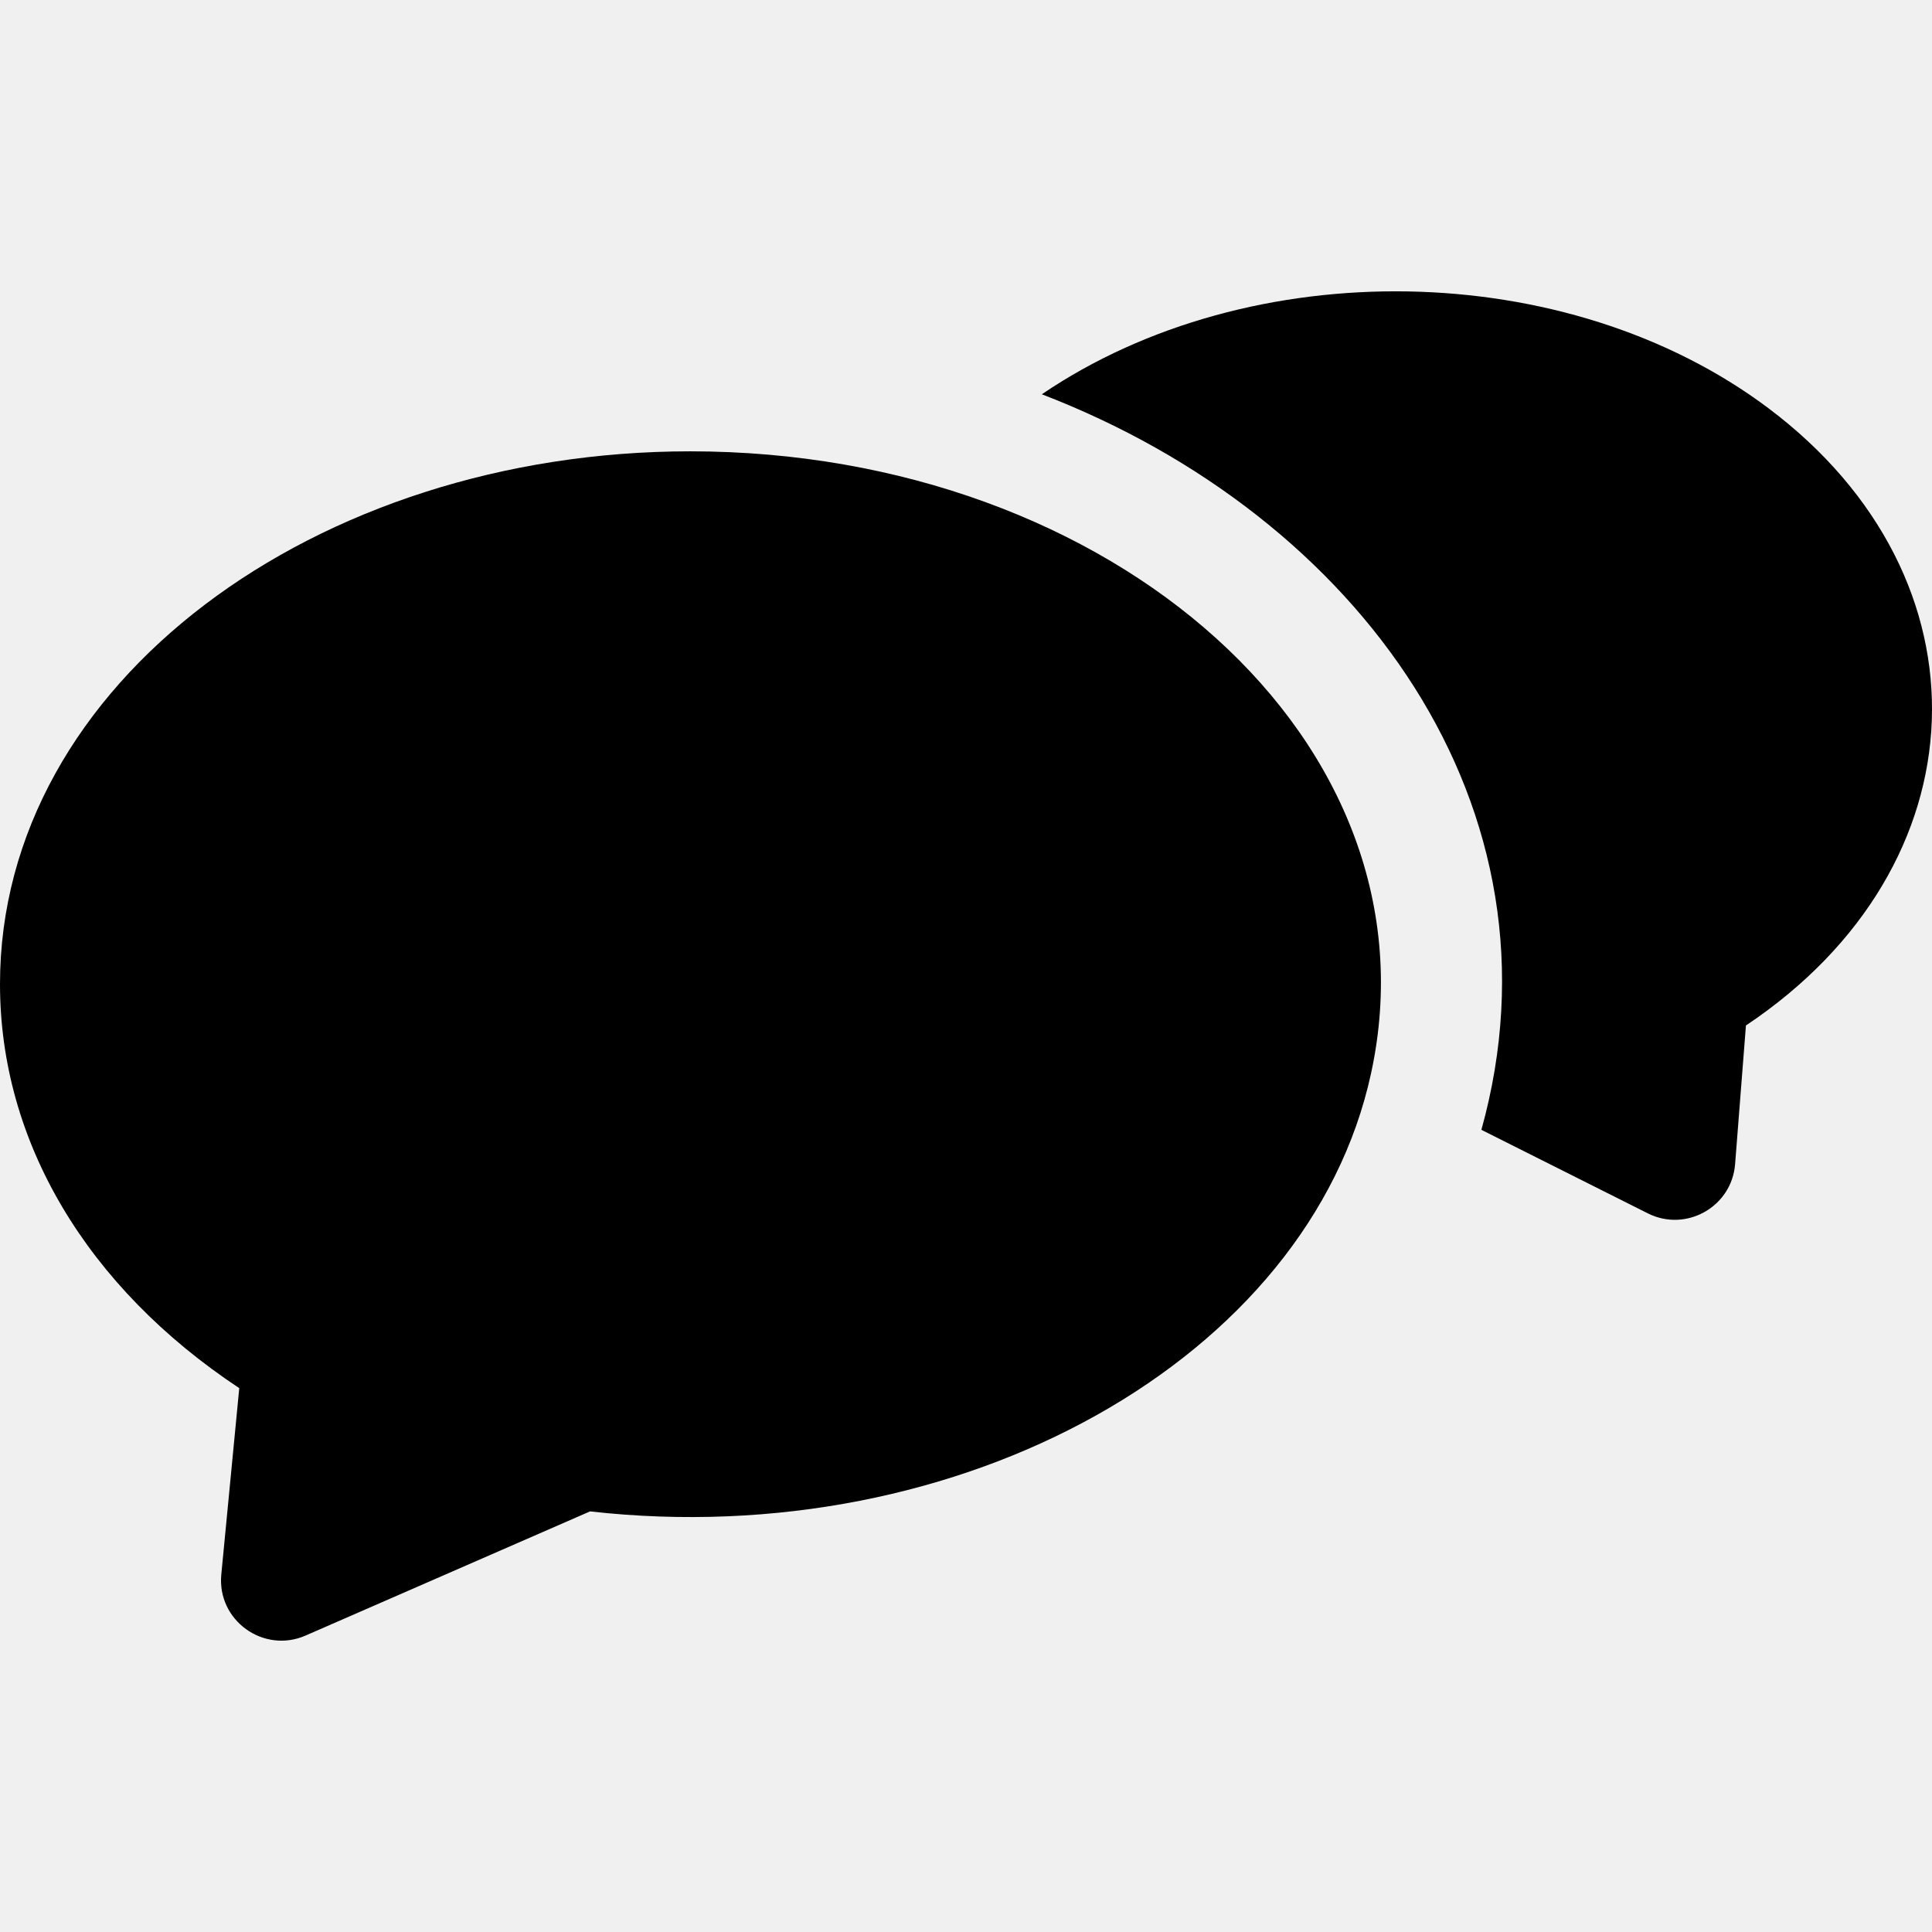
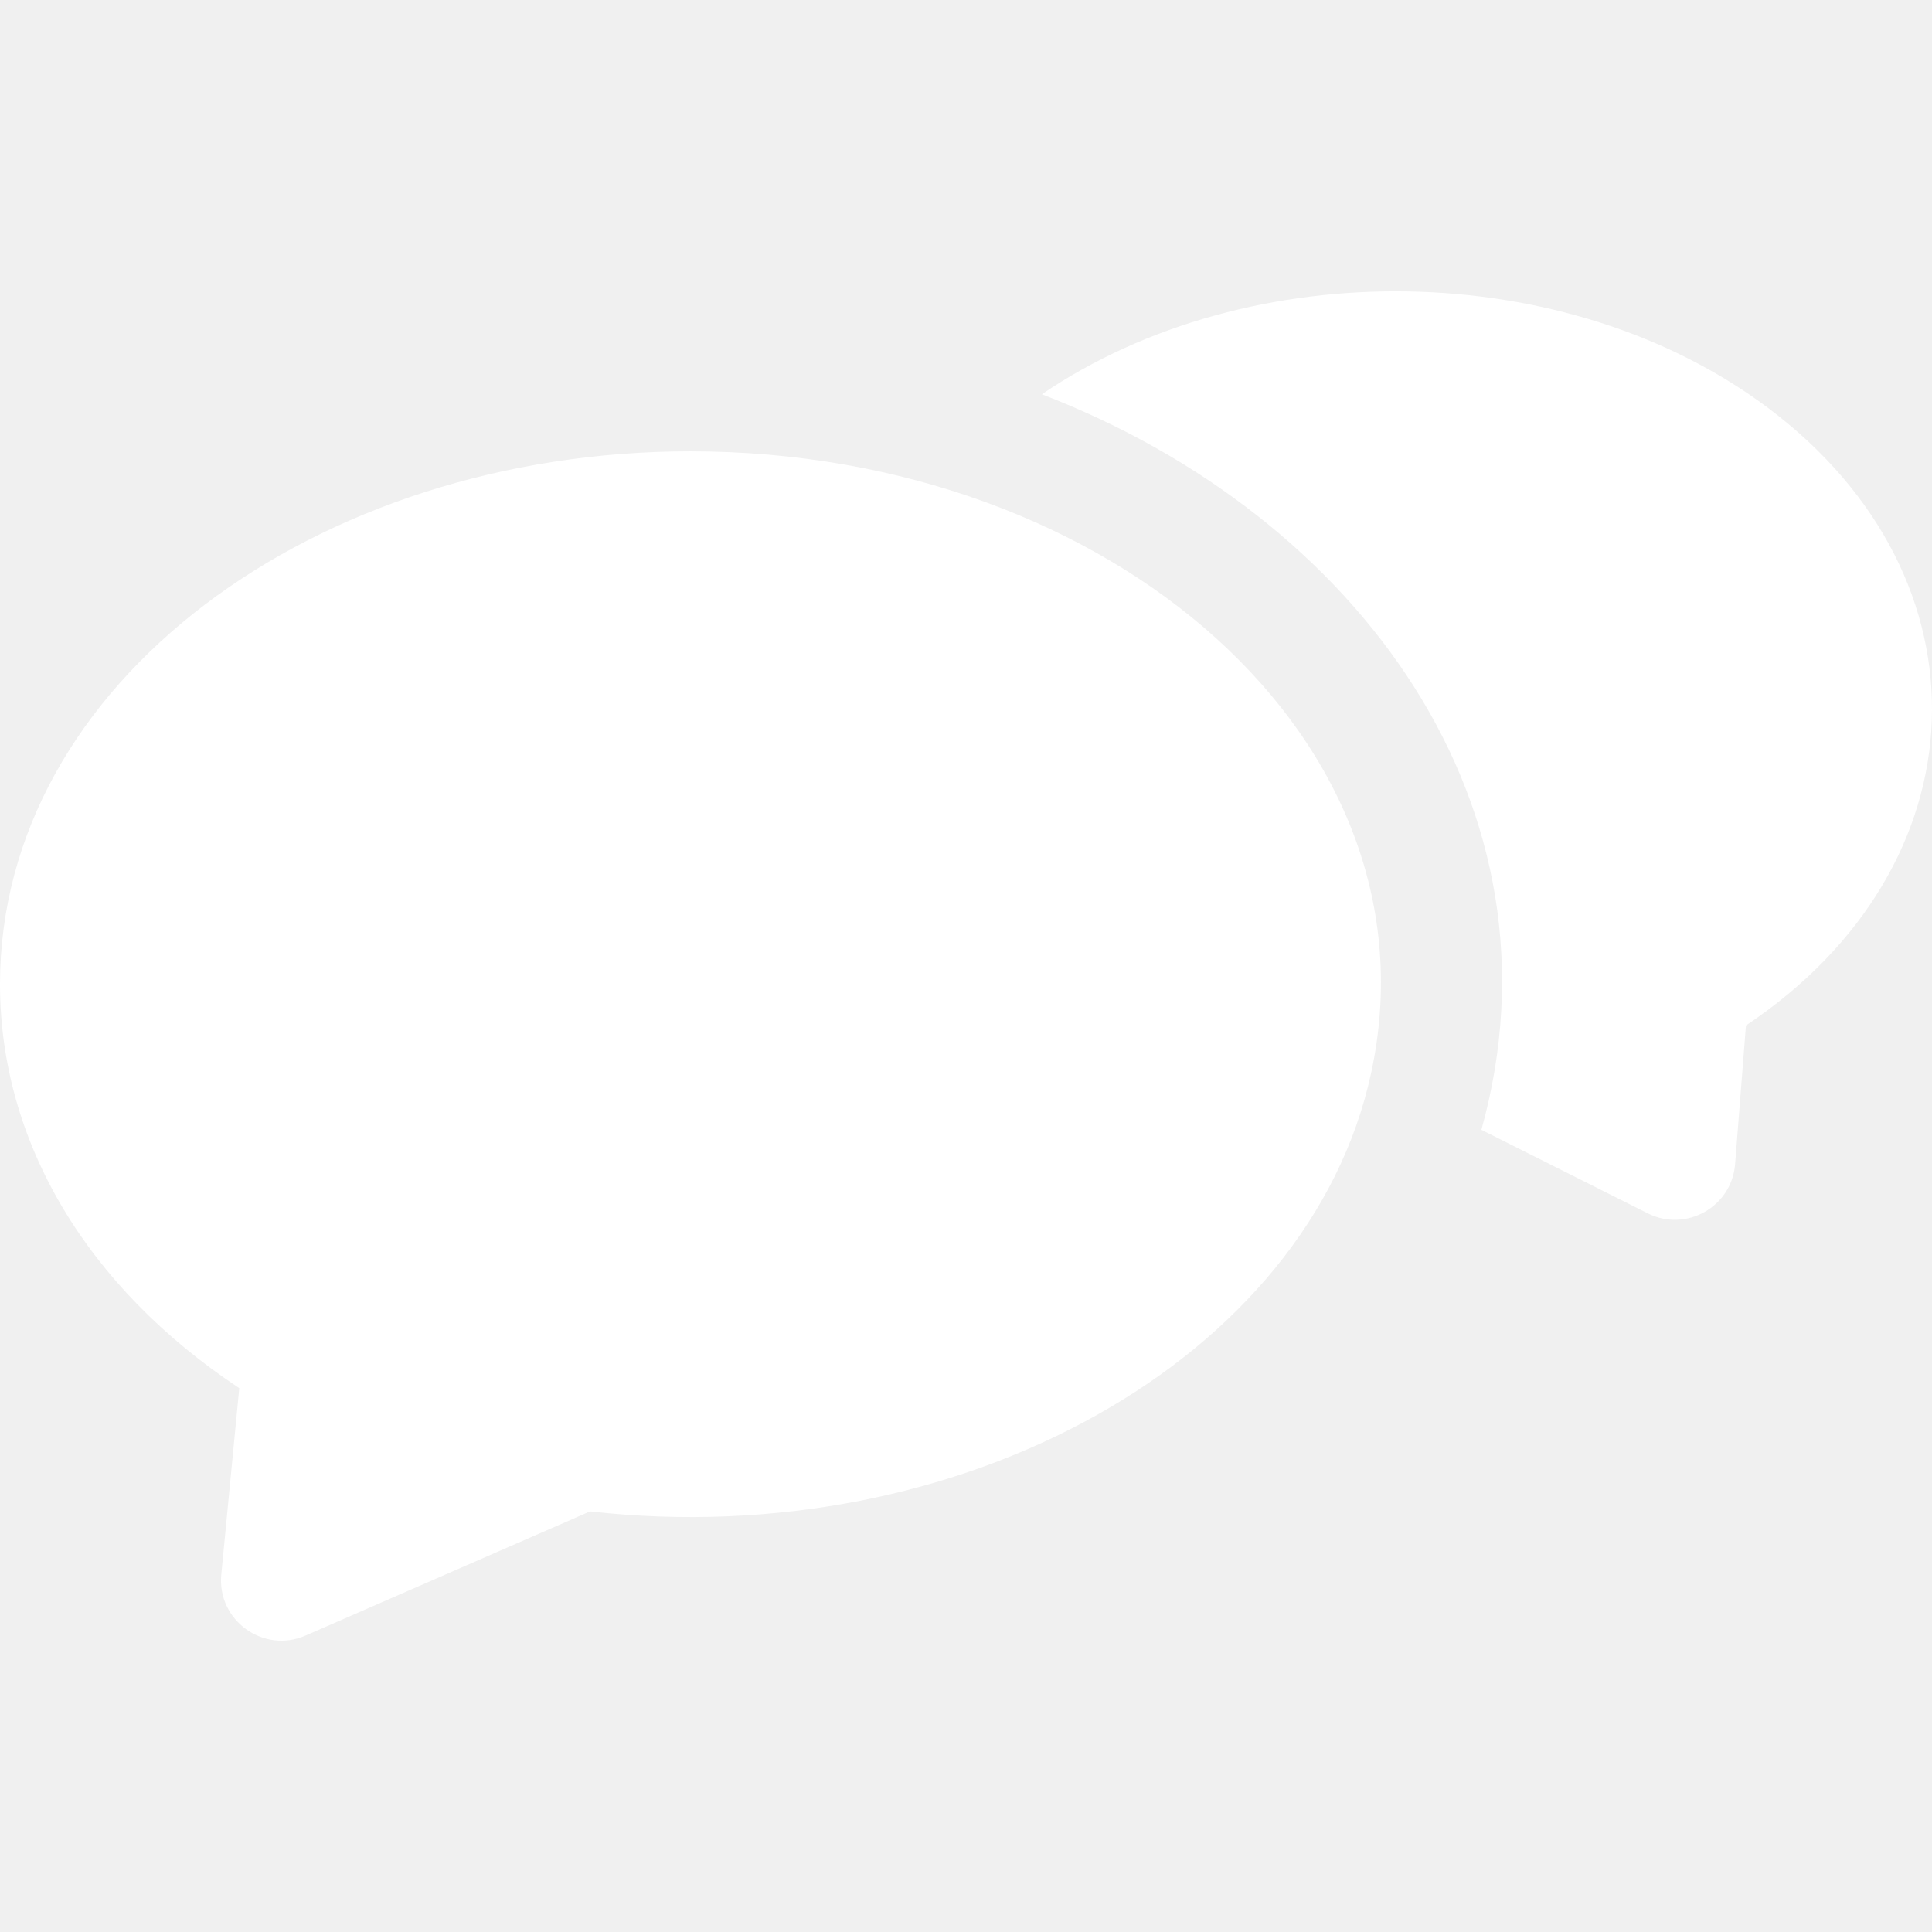
- <svg xmlns="http://www.w3.org/2000/svg" version="1.1" id="Layer_1" x="0px" y="0px" viewBox="0 0 512 512" style="enable-background:new 0 0 512 512;" xml:space="preserve">
+ <svg xmlns="http://www.w3.org/2000/svg" version="1.1" id="Layer_1" x="0px" y="0px" viewBox="0 0 512 512" style="enable-background:new 0 0 512 512; fill:white;" xml:space="preserve">
  <g>
    <g>
      <path d="M182.937,119.606C83.829,119.606,0,180.863,0,260.808c0,41.716,22.971,80.265,63.406,107.066l-4.759,49.371    c-1.176,12.184,11.2,21.054,22.324,16.198l75.397-32.908c98.278,11.09,190.558-40.334,206.975-116.087    C382.385,196.903,295.104,119.606,182.937,119.606z" />
    </g>
  </g>
  <g>
    <g>
      <path d="M468.596,108.139c-53.388-40.048-137.299-41.155-192.498-3.65c84.174,32.372,140.217,109.642,116.487,194.926    l44.108,22.141c10.121,5.081,22.242-1.716,23.127-13.052l2.872-36.744C525.955,229.52,528.795,153.298,468.596,108.139z" />
    </g>
  </g>
  <g>
</g>
  <g>
</g>
  <g>
</g>
  <g>
</g>
  <g>
</g>
  <g>
</g>
  <g>
</g>
  <g>
</g>
  <g>
</g>
  <g>
</g>
  <g>
</g>
  <g>
</g>
  <g>
</g>
  <g>
</g>
  <g>
</g>
</svg>
